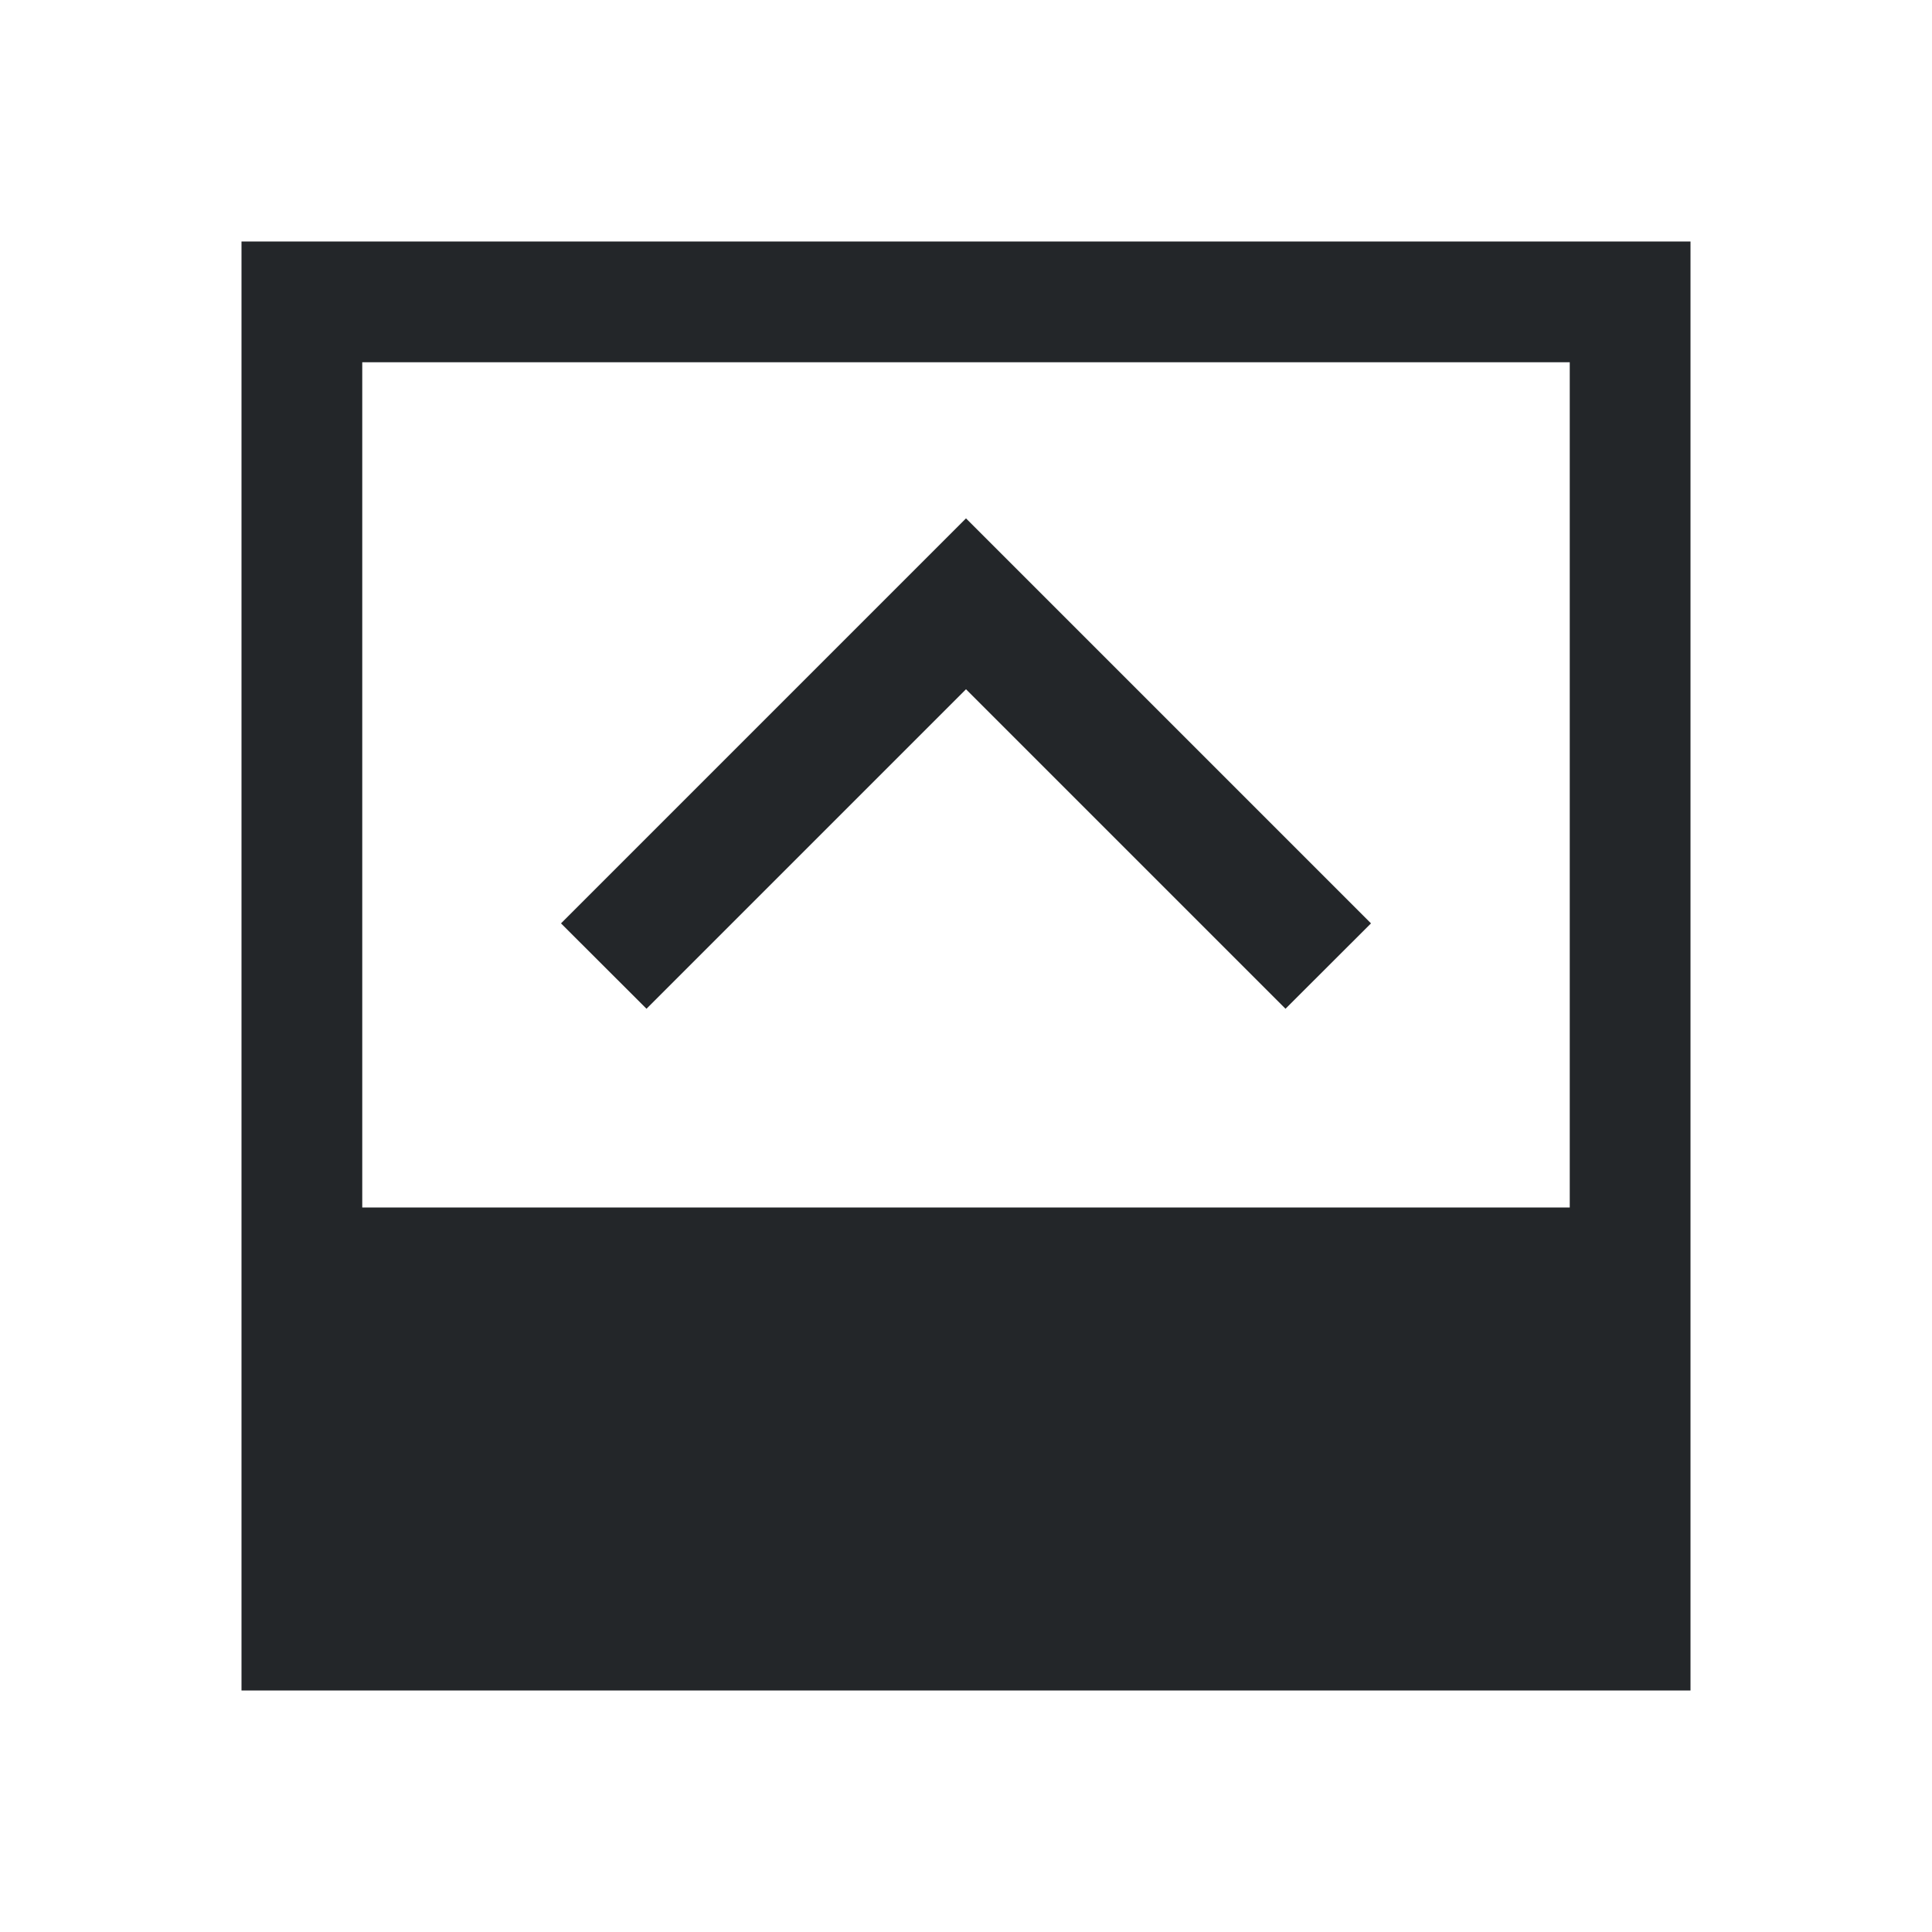
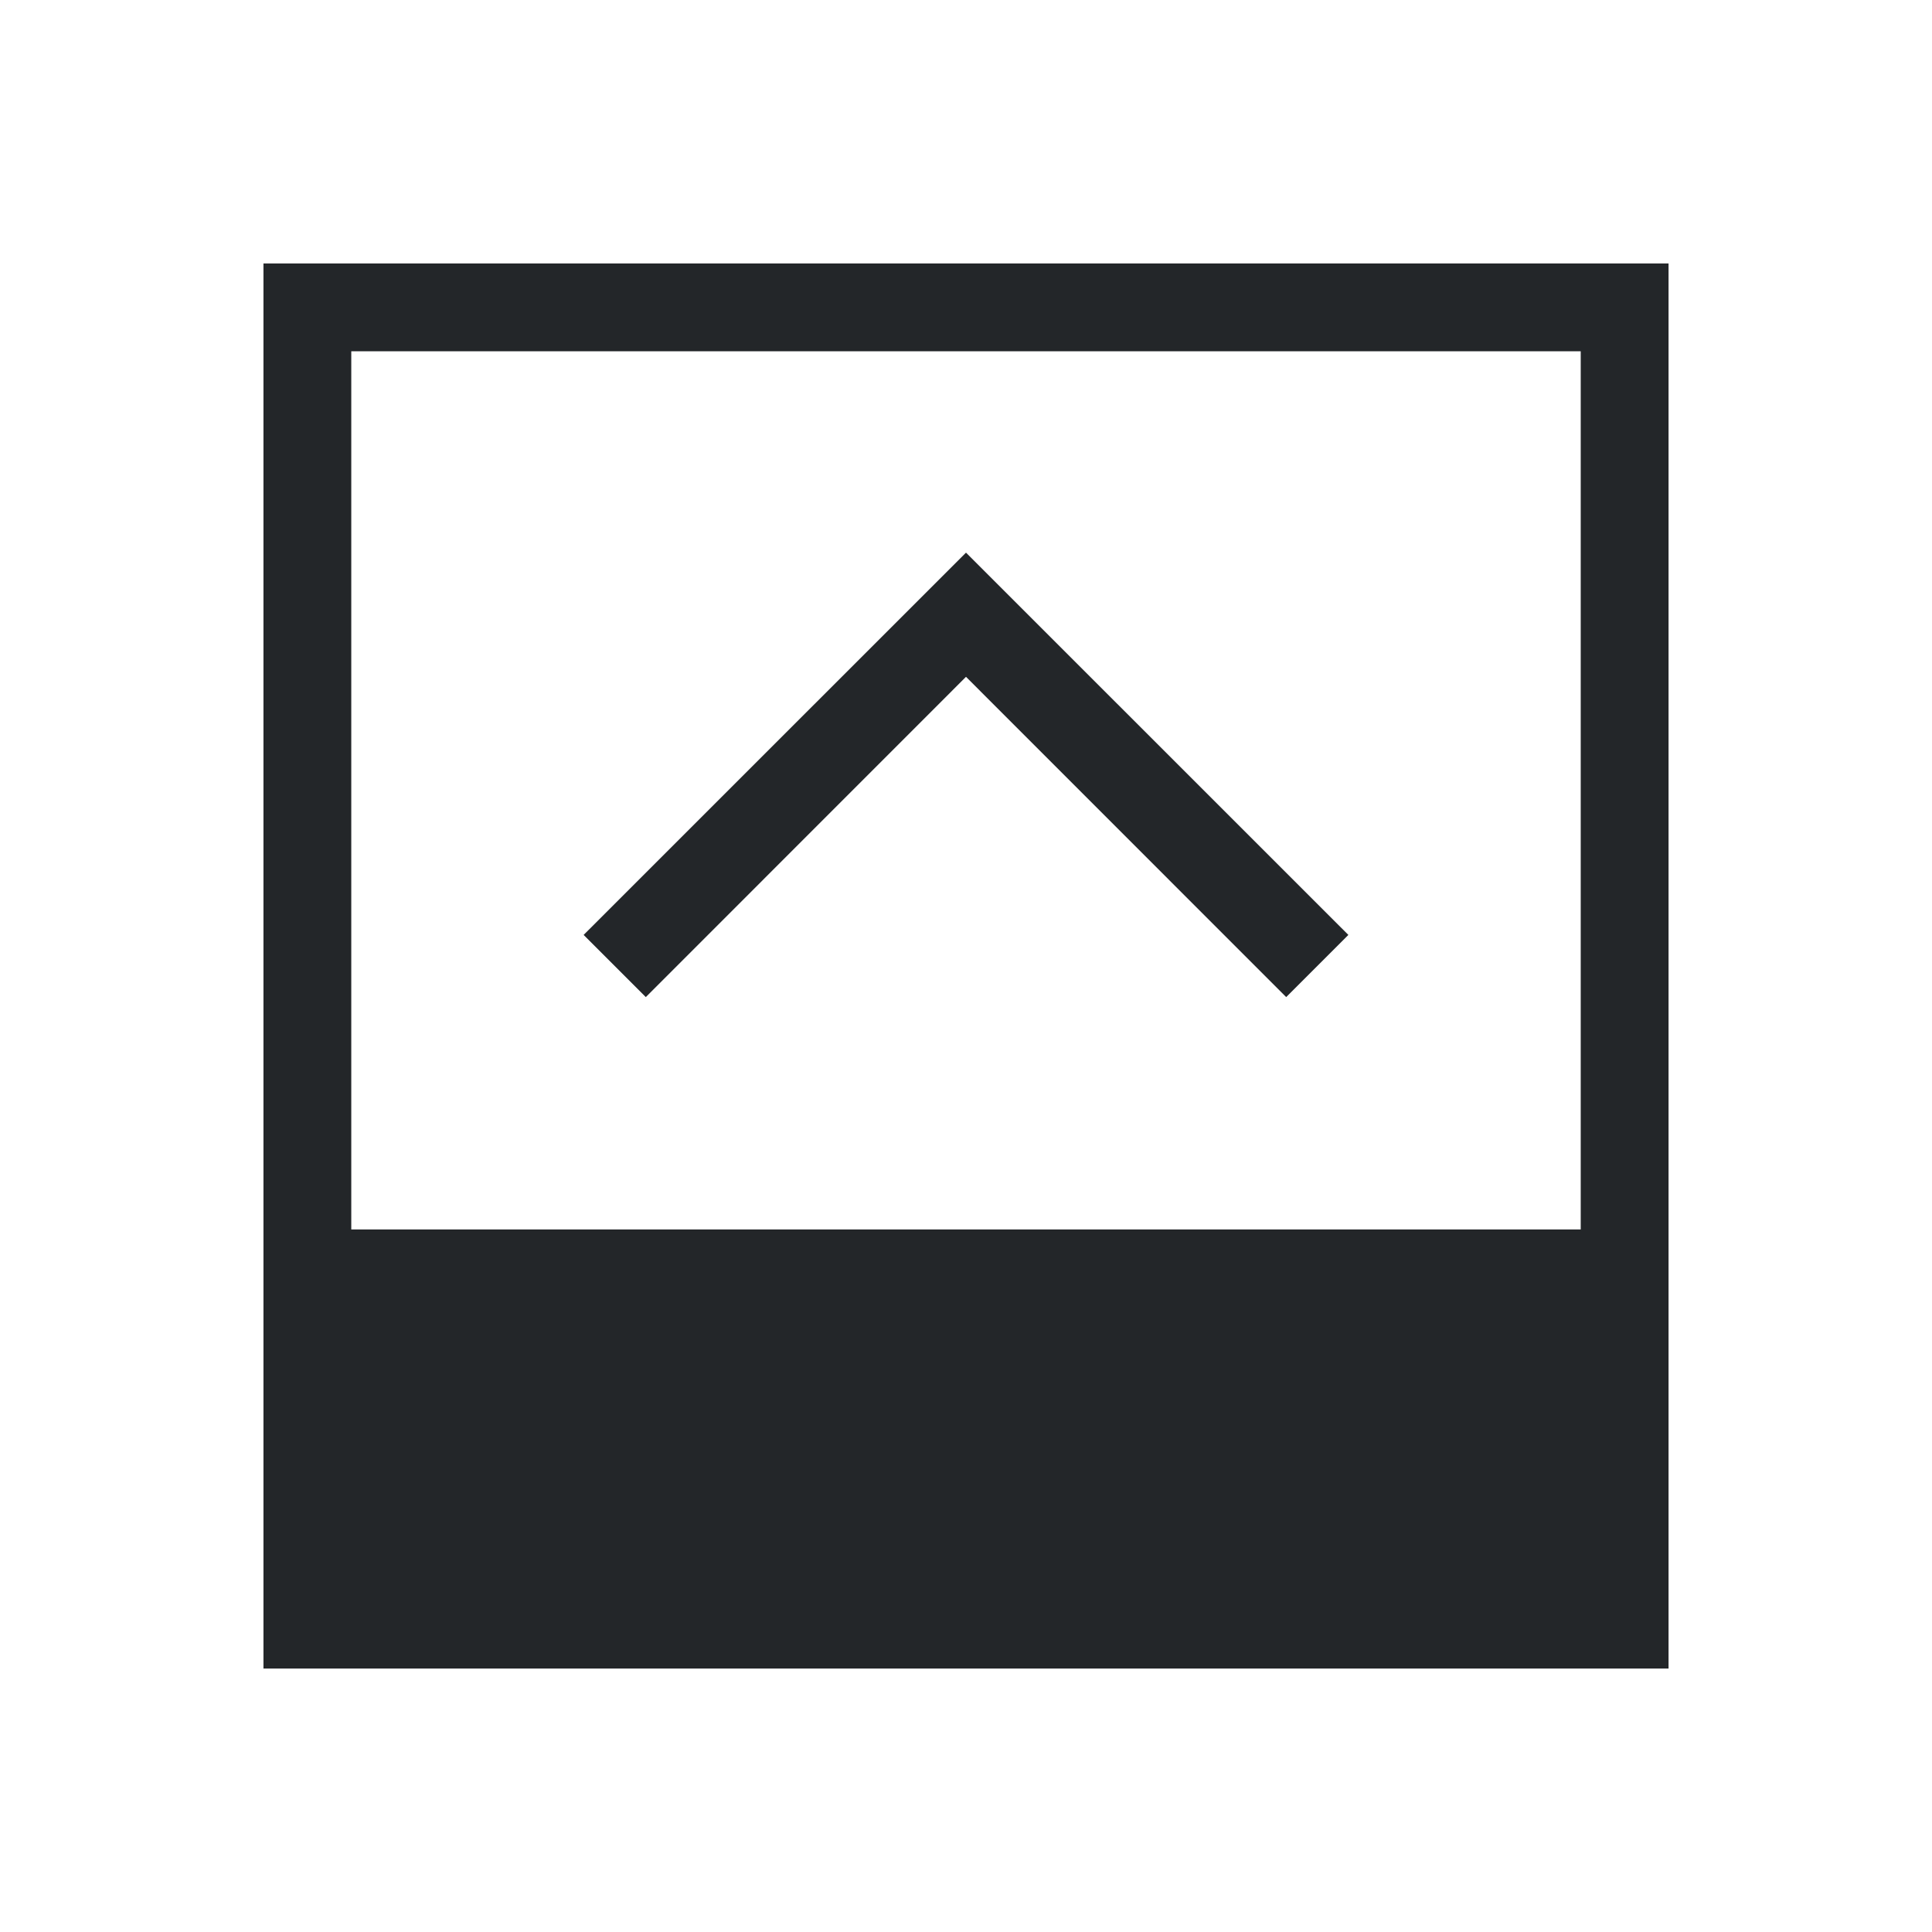
- <svg xmlns="http://www.w3.org/2000/svg" viewBox="0 0 16 16" version="1.1" id="svg9">
-   <defs id="defs13" />
+ <svg xmlns="http://www.w3.org/2000/svg" viewBox="0 0 22 22" version="1.1" id="svg145">
+   <defs id="defs149" />
  <style type="text/css" id="current-color-scheme">
        .ColorScheme-Text {
            color:#232629;
        }
    </style>
-   <g class="ColorScheme-Text" fill="currentColor" id="g7" transform="rotate(-90,8,8)">
-     <path d="M 2,2 V 14 H 14 V 2 Z m 4,1 h 7 V 13 H 6 Z" id="path3" />
-     <path d="M 8.353,4.646 7.646,5.354 10.292,8 7.646,10.646 8.353,11.354 11.707,8 Z" id="path5" />
+   <g class="ColorScheme-Text" fill="currentColor" id="g143" transform="rotate(-90,11,11)">
+     <path d="M 3,3 V 19 H 19 V 3 Z M 8,4 H 18 V 18 H 8 Z" stroke-linecap="square" stroke-linejoin="round" id="path139" />
+     <path d="M 11.354,6.646 15.707,11 11.354,15.354 10.646,14.646 14.293,11 10.646,7.354 Z" id="path141" />
  </g>
</svg>
